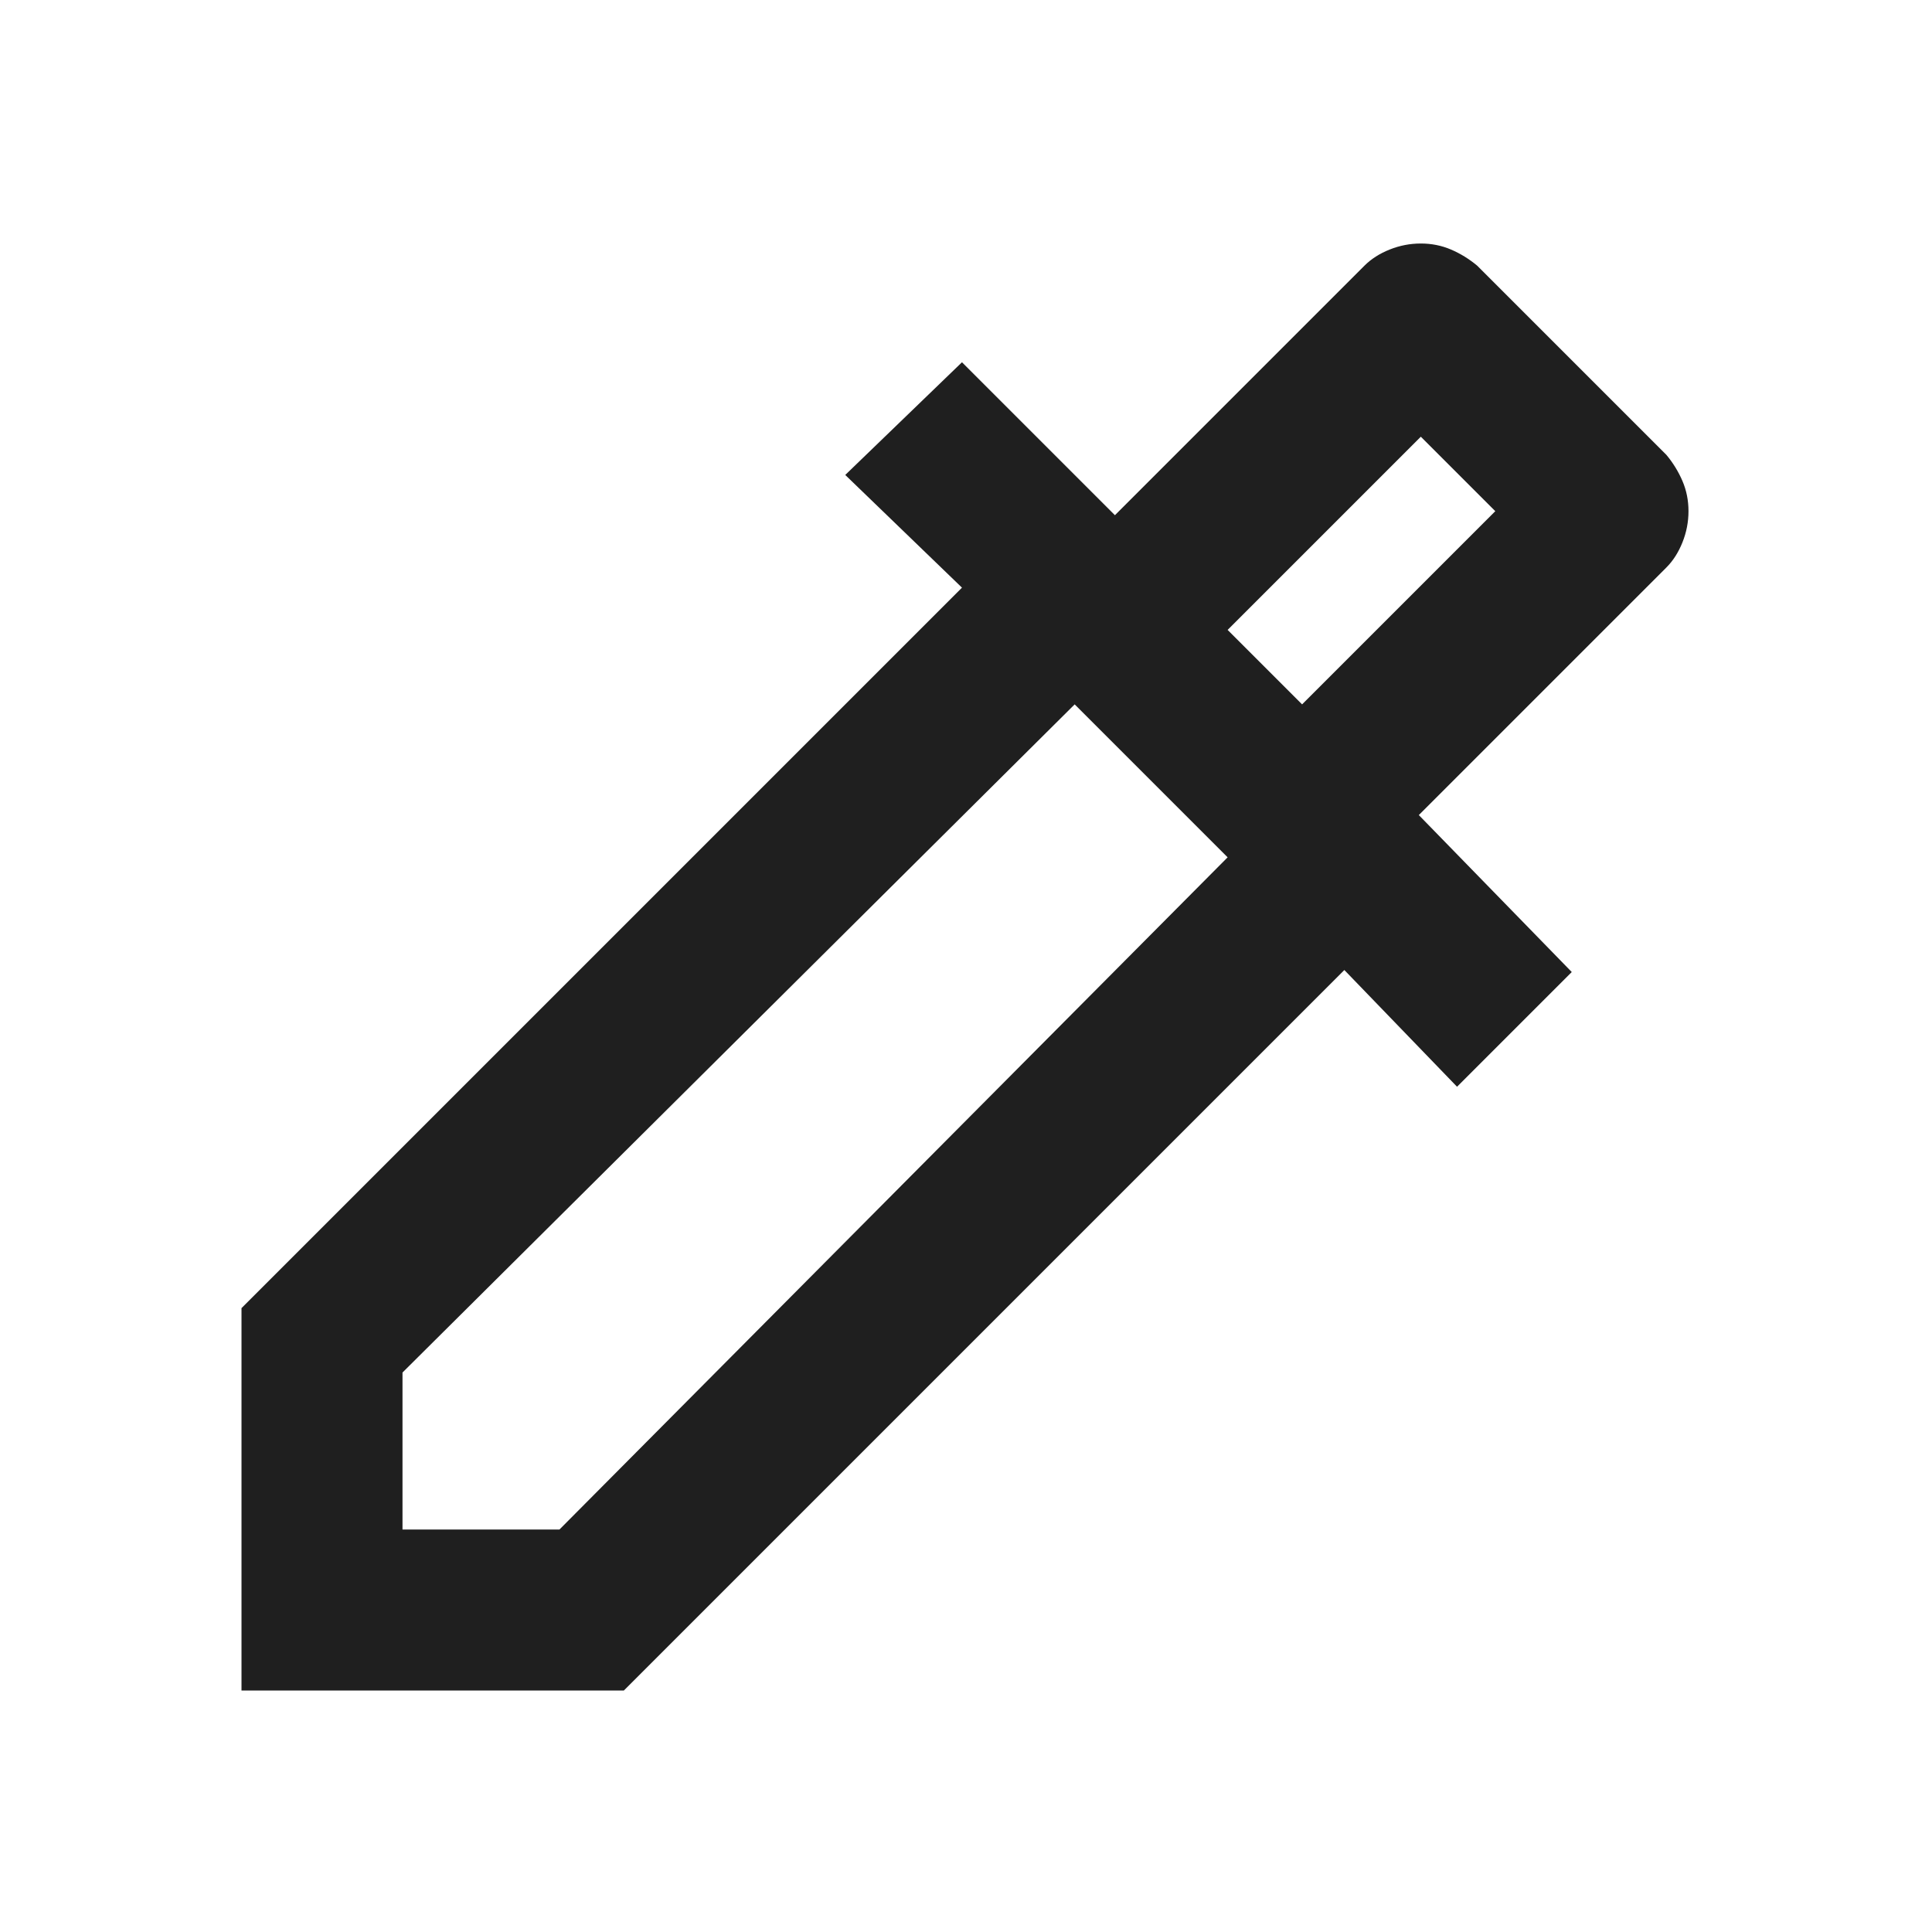
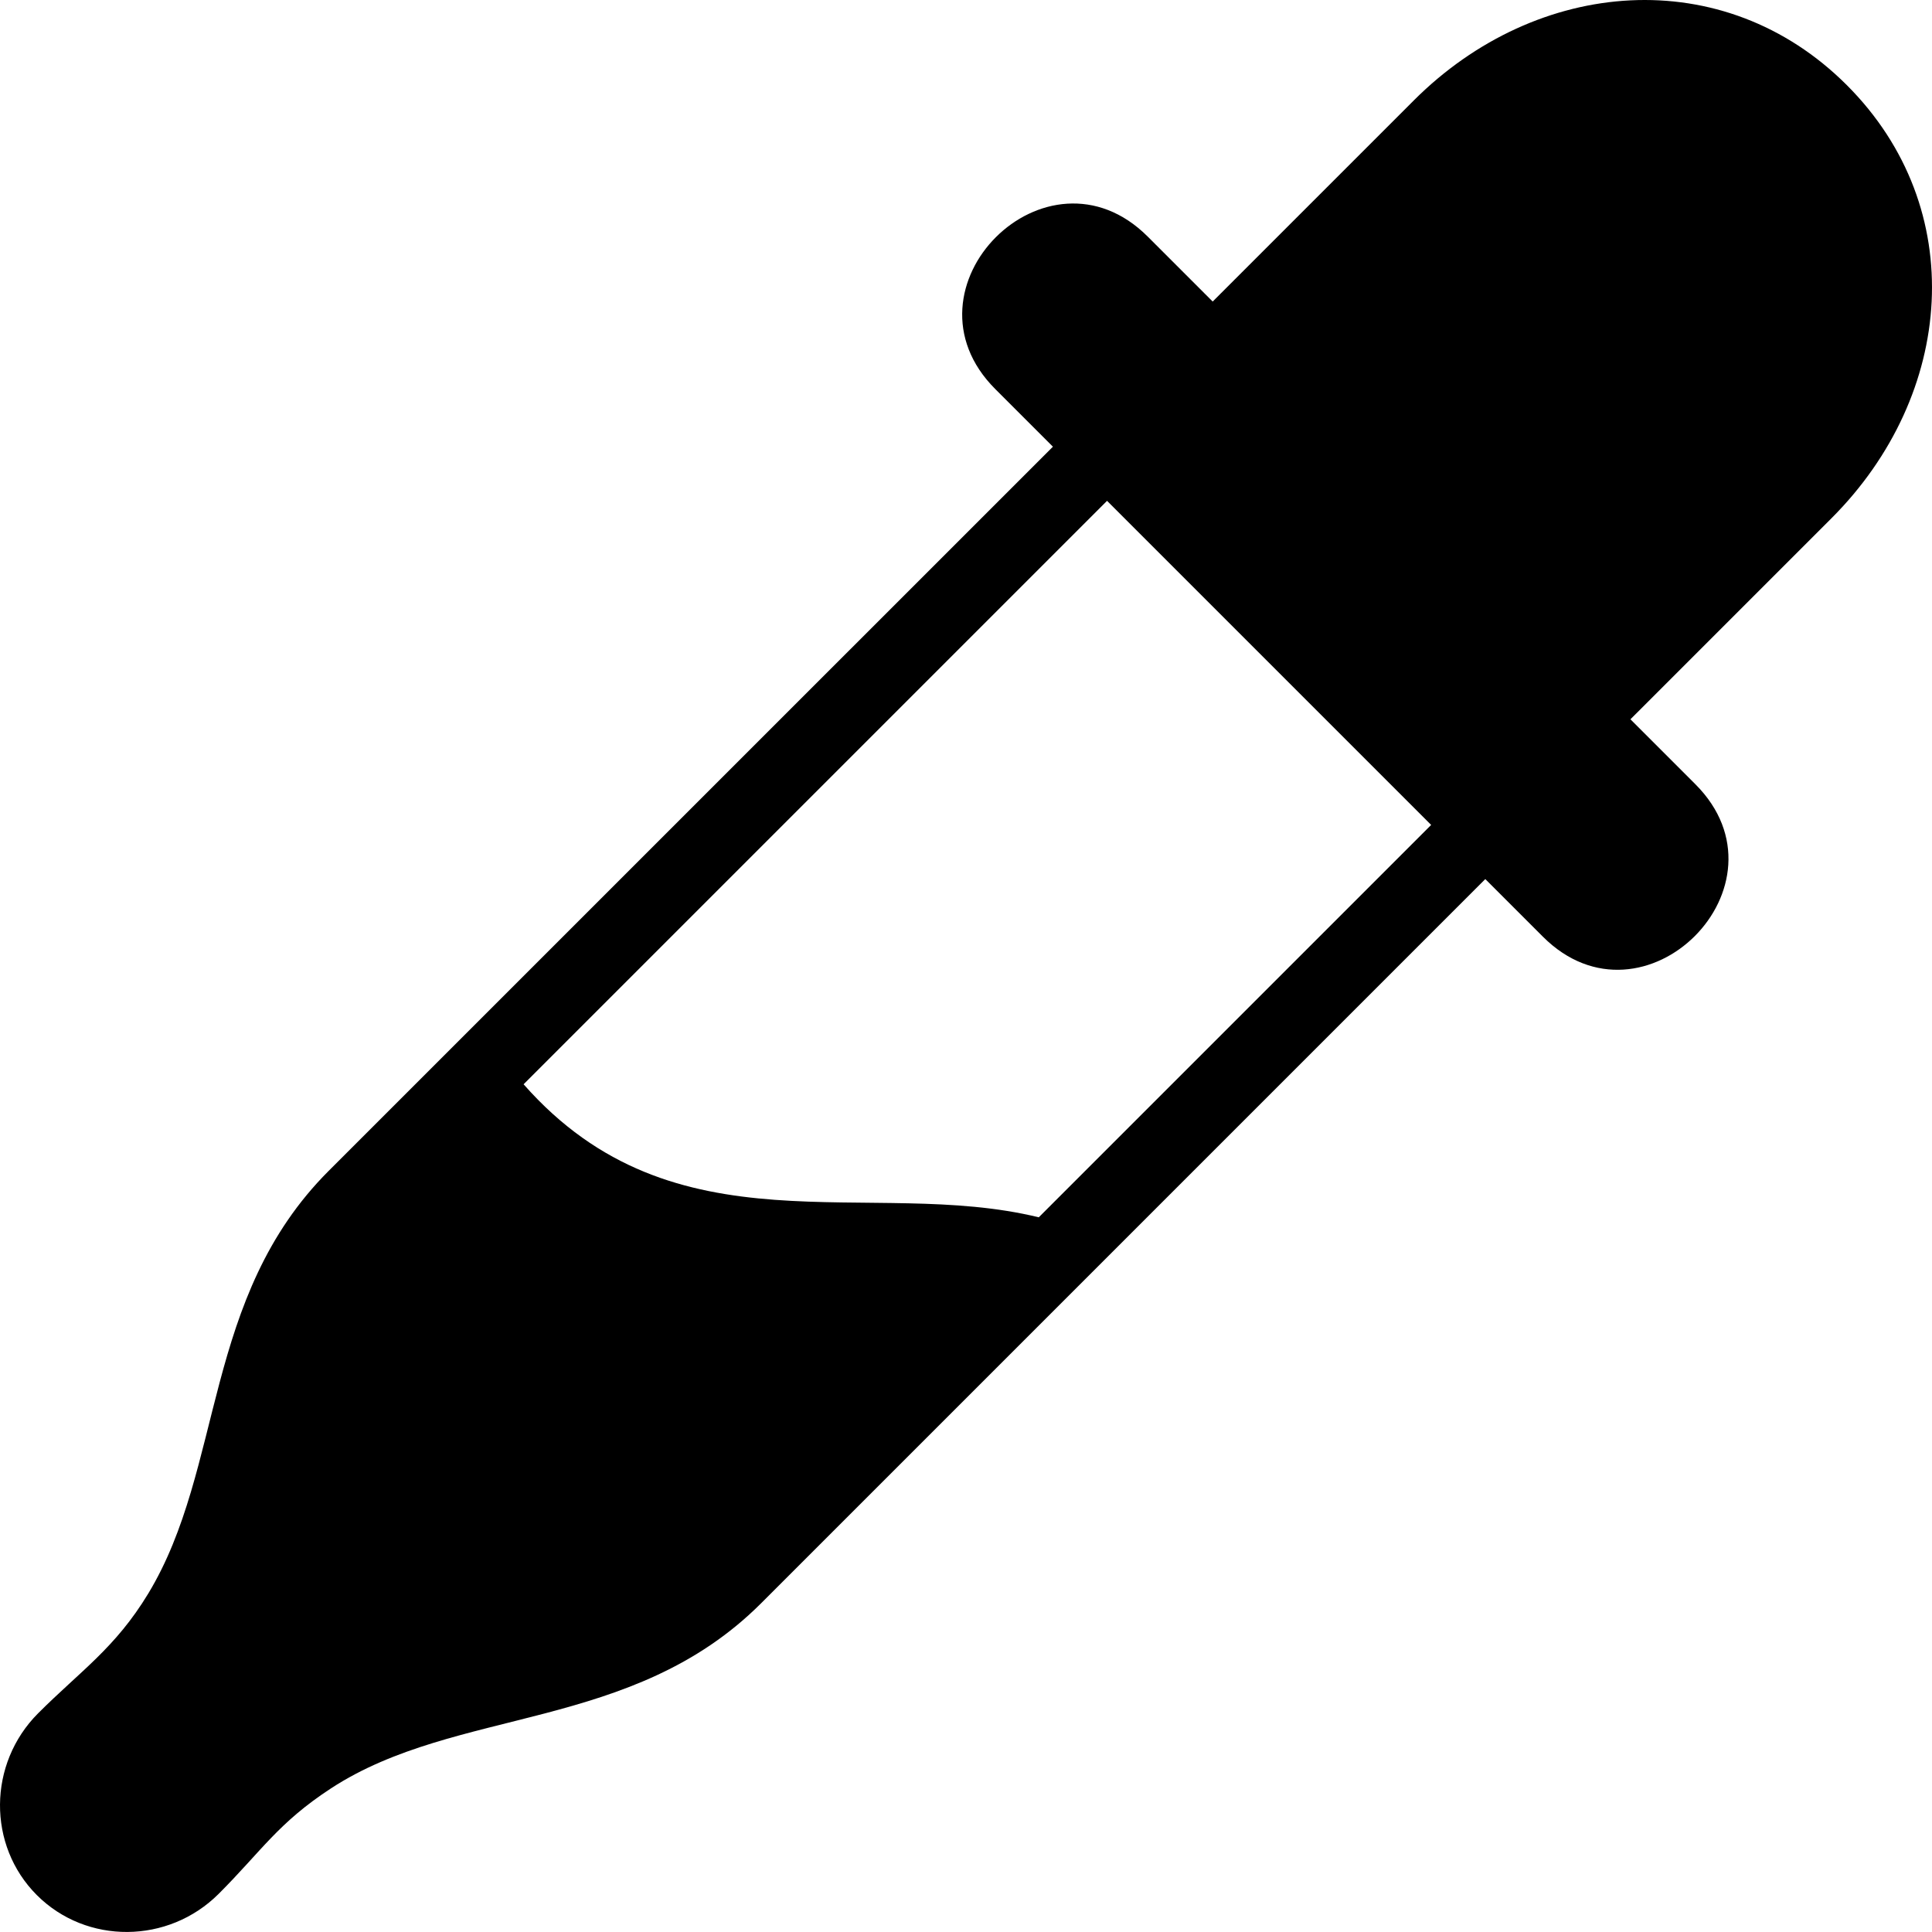
- <svg xmlns="http://www.w3.org/2000/svg" height="24px" viewBox="0 -960 960 960" width="24px" fill="#1f1f1f">
-   <path d="M120-120v-190l358-358-58-56 58-56 76 76 124-124q5-5 12.5-8t15.5-3q8 0 15 3t13 8l94 94q5 6 8 13t3 15q0 8-3 15.5t-8 12.5L705-555l76 78-57 57-56-58-358 358H120Zm80-80h78l332-334-76-76-334 332v78Zm447-410 96-96-37-37-96 96 37 37Zm0 0-37-37 37 37Z" />
+ <svg xmlns="http://www.w3.org/2000/svg" shape-rendering="geometricPrecision" text-rendering="geometricPrecision" image-rendering="optimizeQuality" fill-rule="evenodd" clip-rule="evenodd" viewBox="0 0 512 511.991">
+   <path d="M432.081 190.621l53.305-53.304c32.671-32.671 36.702-82.099 4.046-114.754l-.001-.001c-32.655-32.655-82.097-28.608-114.754 4.047l-53.304 53.304L304.16 62.7c-26.726-26.726-67.128 13.679-40.403 40.403l15.277 15.275c-77.89 77.885-93.102 93.088-191.926 191.912-33.533 33.533-27.587 78.622-47.833 112.04-8.719 14.393-17.943 20.481-29.155 31.692-13.352 13.354-13.513 35.043-.354 48.202l.002.001c13.159 13.159 34.848 12.999 48.201-.355 11.353-11.352 15.735-18.791 29.776-27.952 33.317-21.73 79.775-14.854 113.956-49.035 98.982-98.977 113.035-113.039 191.918-191.919l15.272 15.272c26.724 26.725 67.129-13.676 40.403-40.403l-17.213-17.212zM275.284 322.599c-44.743-10.923-96.383 10.319-136.526-35.253l154.623-154.623 85.889 85.89-103.986 103.986z" />
</svg>
